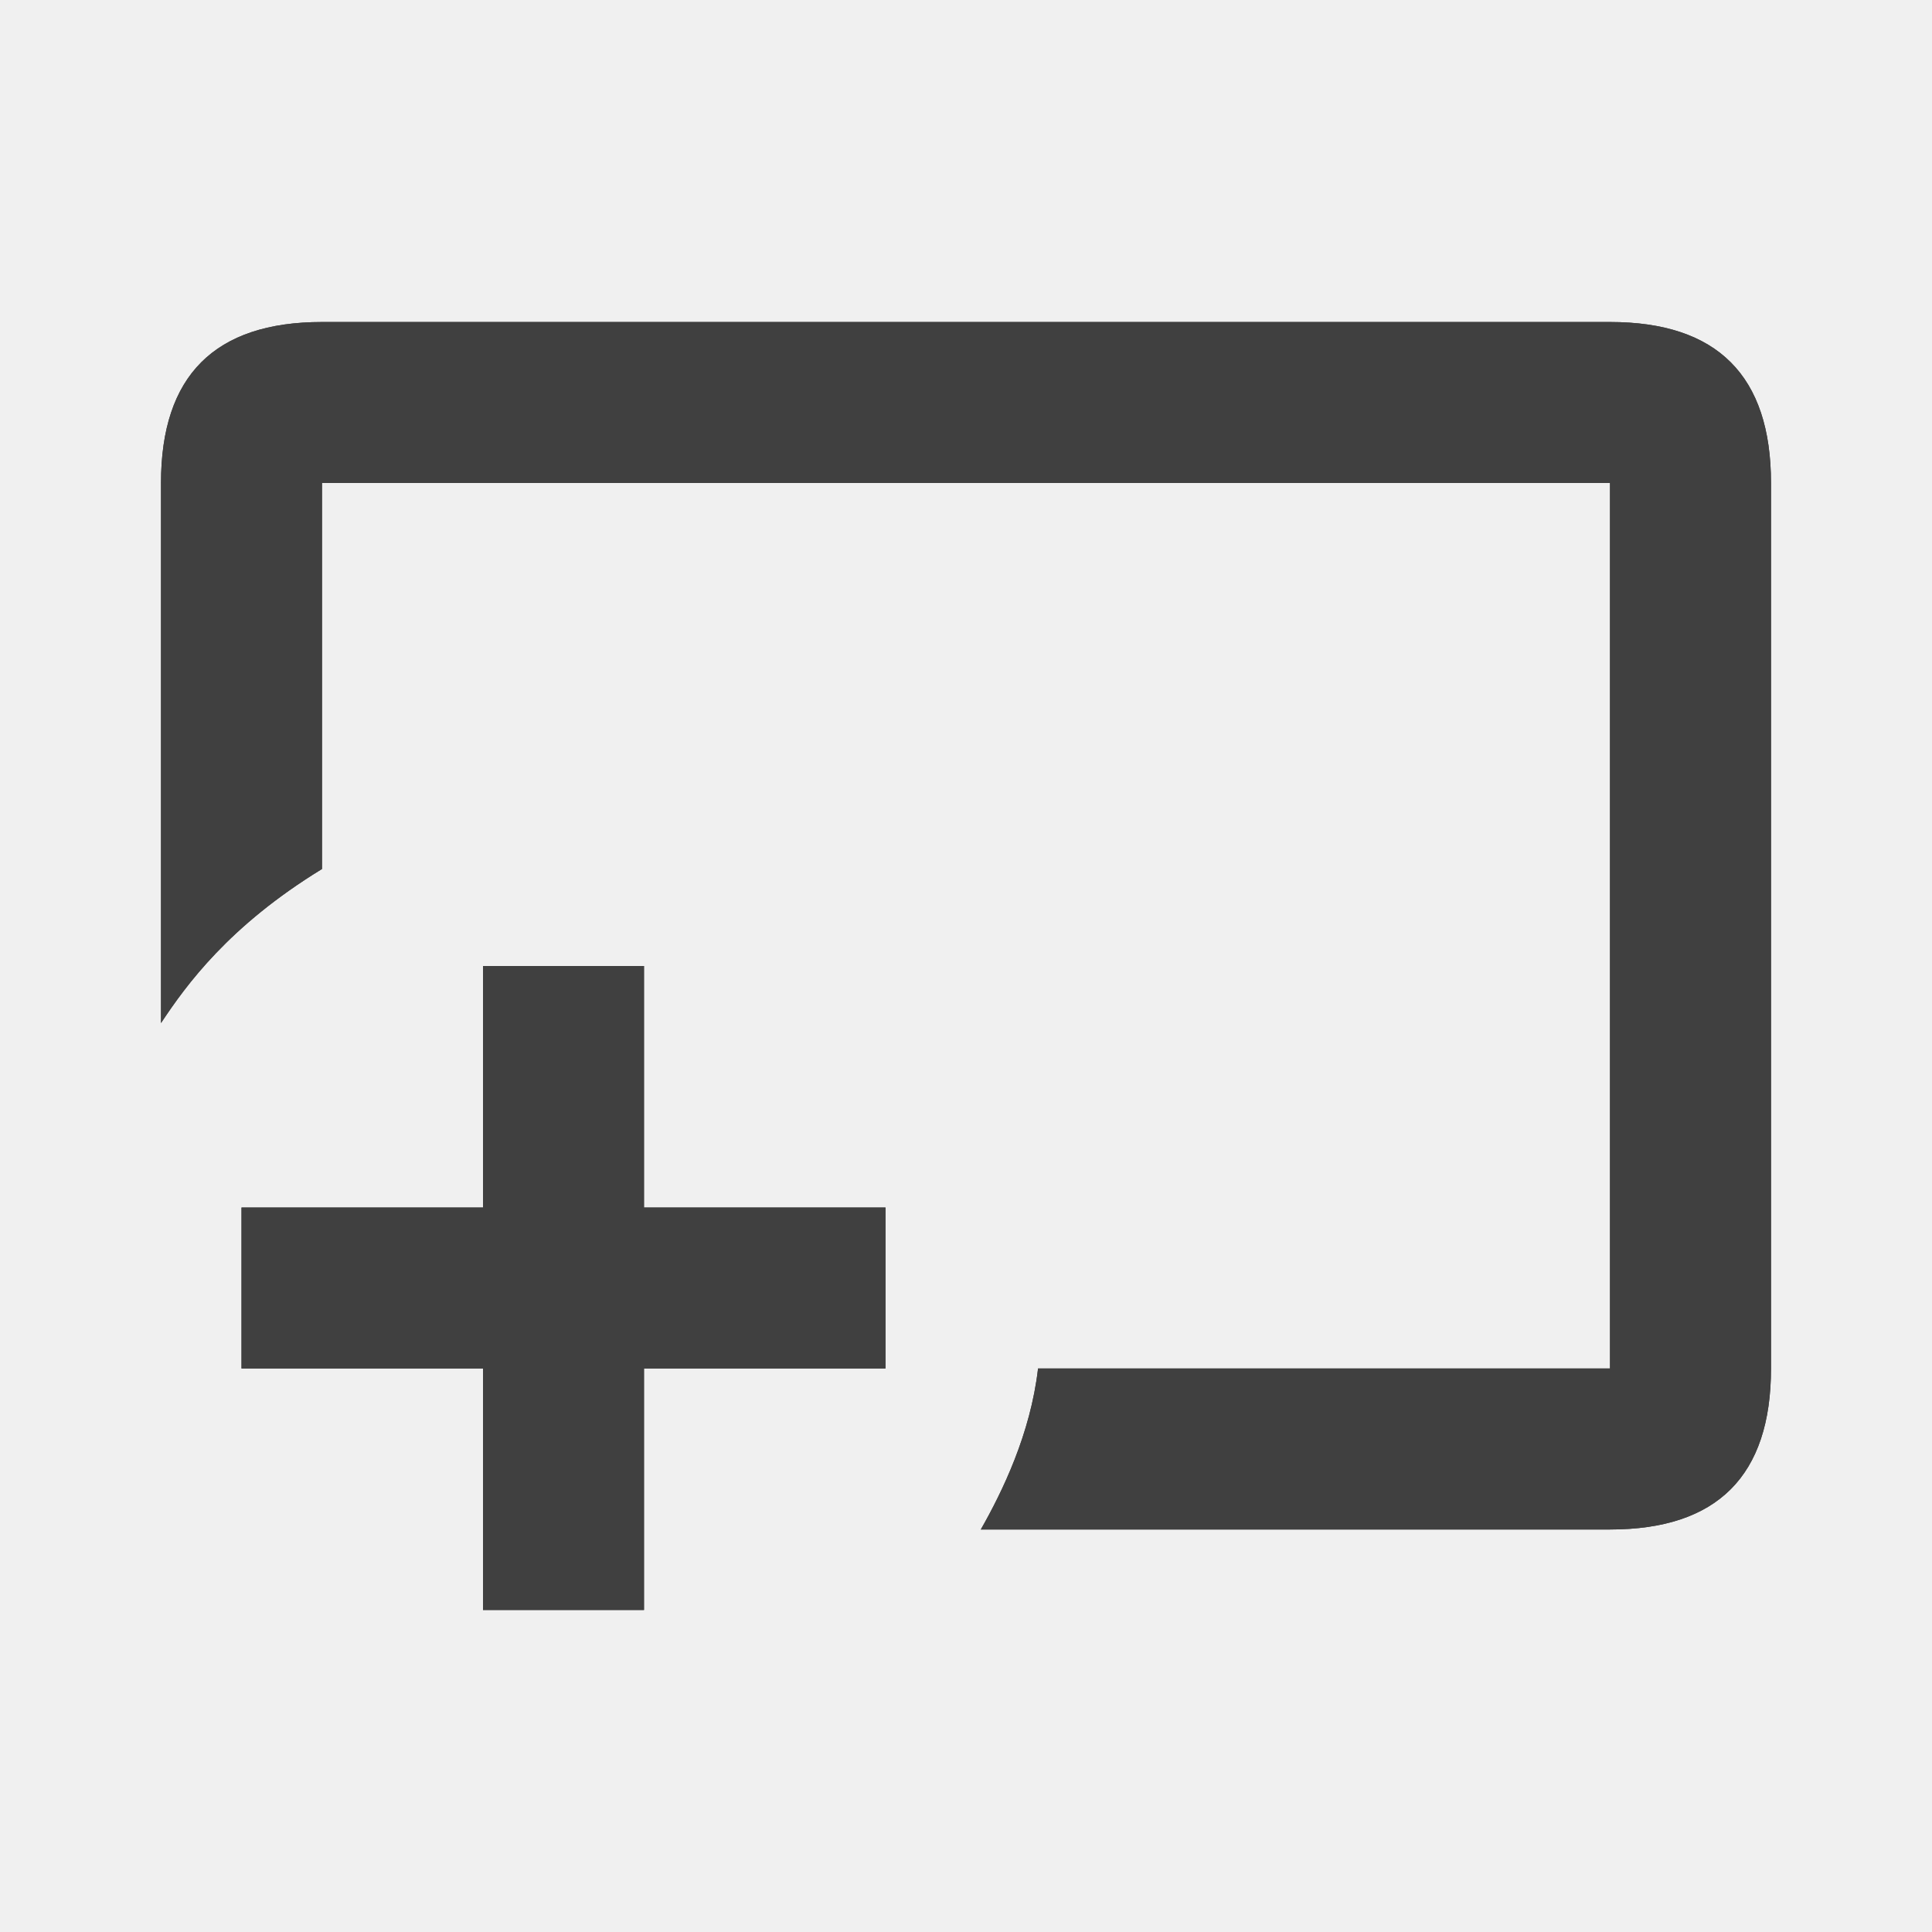
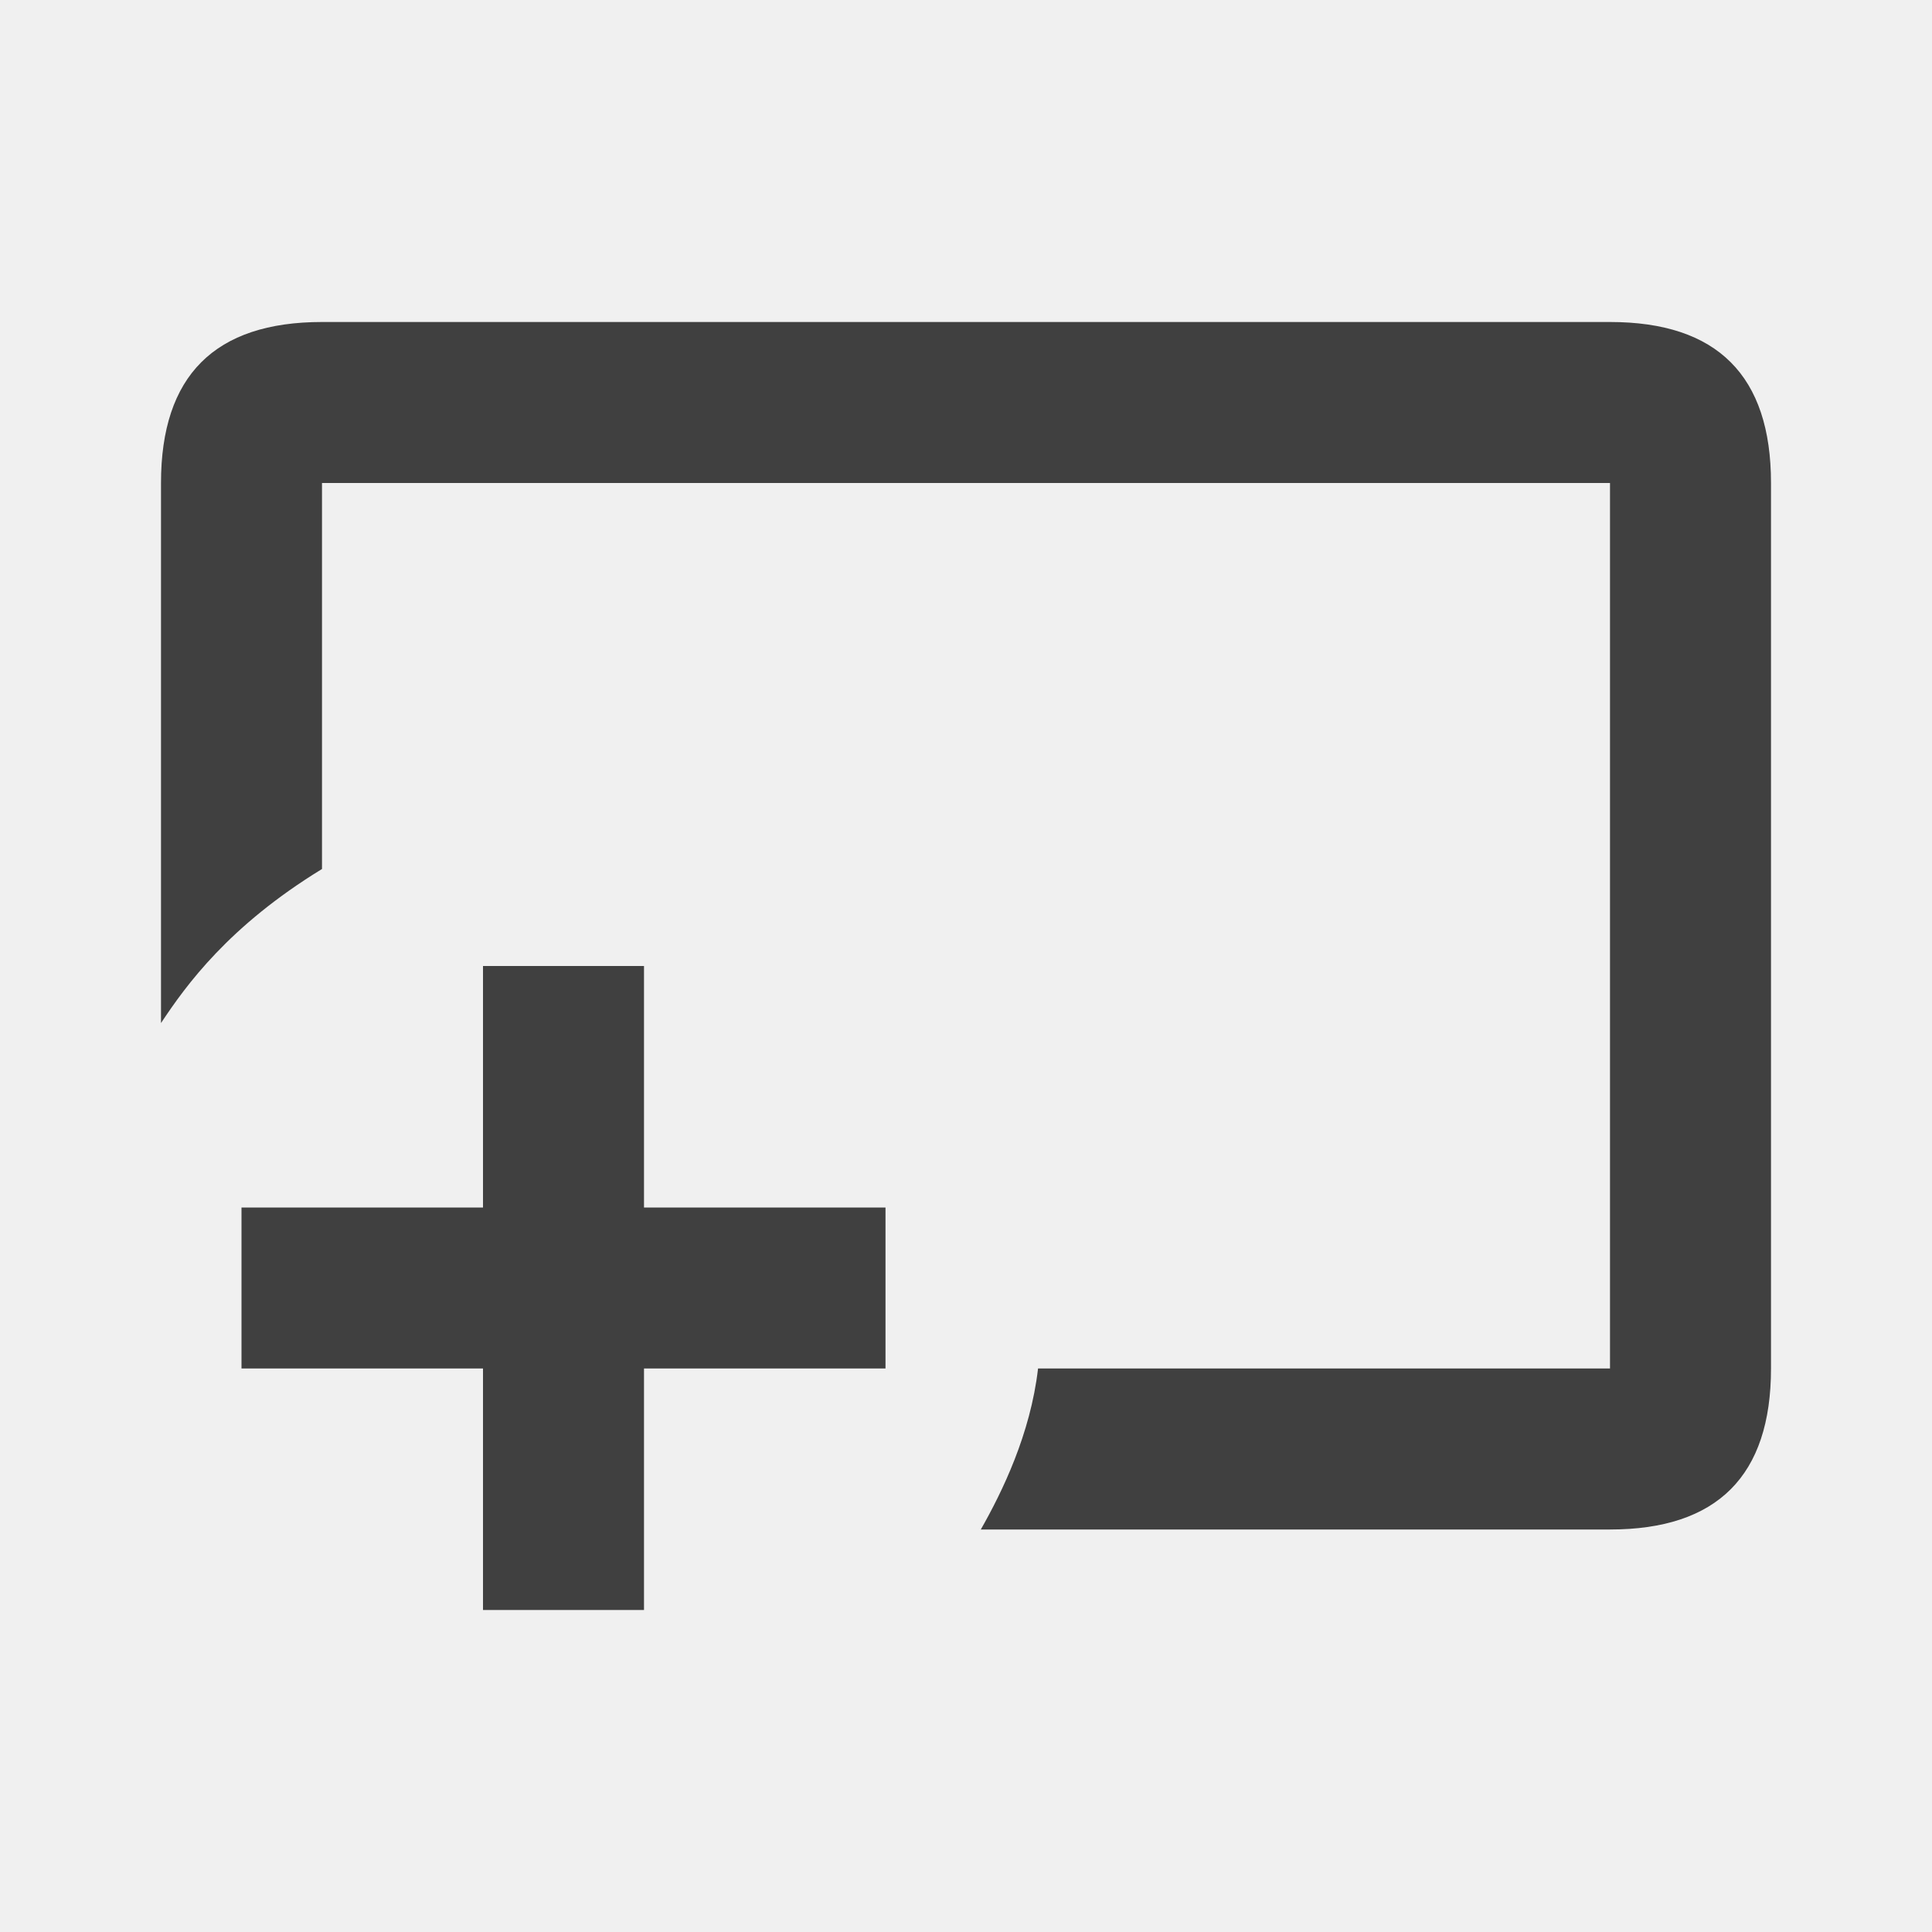
- <svg xmlns="http://www.w3.org/2000/svg" xmlns:xlink="http://www.w3.org/1999/xlink" width="24px" height="24px" viewBox="0 0 24 24" version="1.1">
-   <defs>
-     <path d="M20,19 C15.247,19 12.641,19 12.184,19 C12.449,18.534 12.801,17.815 12.895,17 C14.771,17 17.139,17 20,17 L20,6 L4,6 L4,10.795 C2.847,11.5 2.315,12.233 2,12.709 L2,6 C2,4.667 2.667,4 4,4 L20,4 C21.333,4 22,4.667 22,6 L22,17 C22,18.333 21.333,19 20,19 Z M3,17 L3,15 L6,15 L6,12 L8,12 L8,15 L11,15 L11,17 L8,17 L8,20 L6,20 L6,17 L3,17 Z" id="path-1" />
-   </defs>
+ <svg xmlns="http://www.w3.org/2000/svg" width="24px" height="24px" viewBox="0 0 24 24" version="1.1">
  <g id="Icons" stroke="none" stroke-width="1" fill="none" fill-rule="evenodd">
-     <g id="Icon/add-section">
-       <mask id="mask-2" fill="white">
-         <use xlink:href="#path-1" />
-       </mask>
-       <use id="Combined-Shape" fill="#404040" xlink:href="#path-1" />
-       <g id="Color-/-Charcoal" mask="url(#mask-2)" fill="#404040">
-         <rect id="Rectangle-6" x="0" y="0" width="24" height="24" />
-       </g>
+     <g id="icon/add_section" fill="#404040">
+       <path d="M20,19 L12.184,19 C12.449,18.534 12.801,17.815 12.895,17 L20,17 L20,6 L4,6 L4,10.795 C2.847,11.5 2.315,12.233 2,12.709 L2,6 C2,4.667 2.667,4 4,4 L20,4 C21.333,4 22,4.667 22,6 L22,17 C22,18.333 21.333,19 20,19 Z M3,17 L3,15 L6,15 L6,12 L8,12 L8,15 L11,15 L11,17 L8,17 L8,20 L6,20 L6,17 L3,17 Z" id="add-section" />
    </g>
  </g>
</svg>
